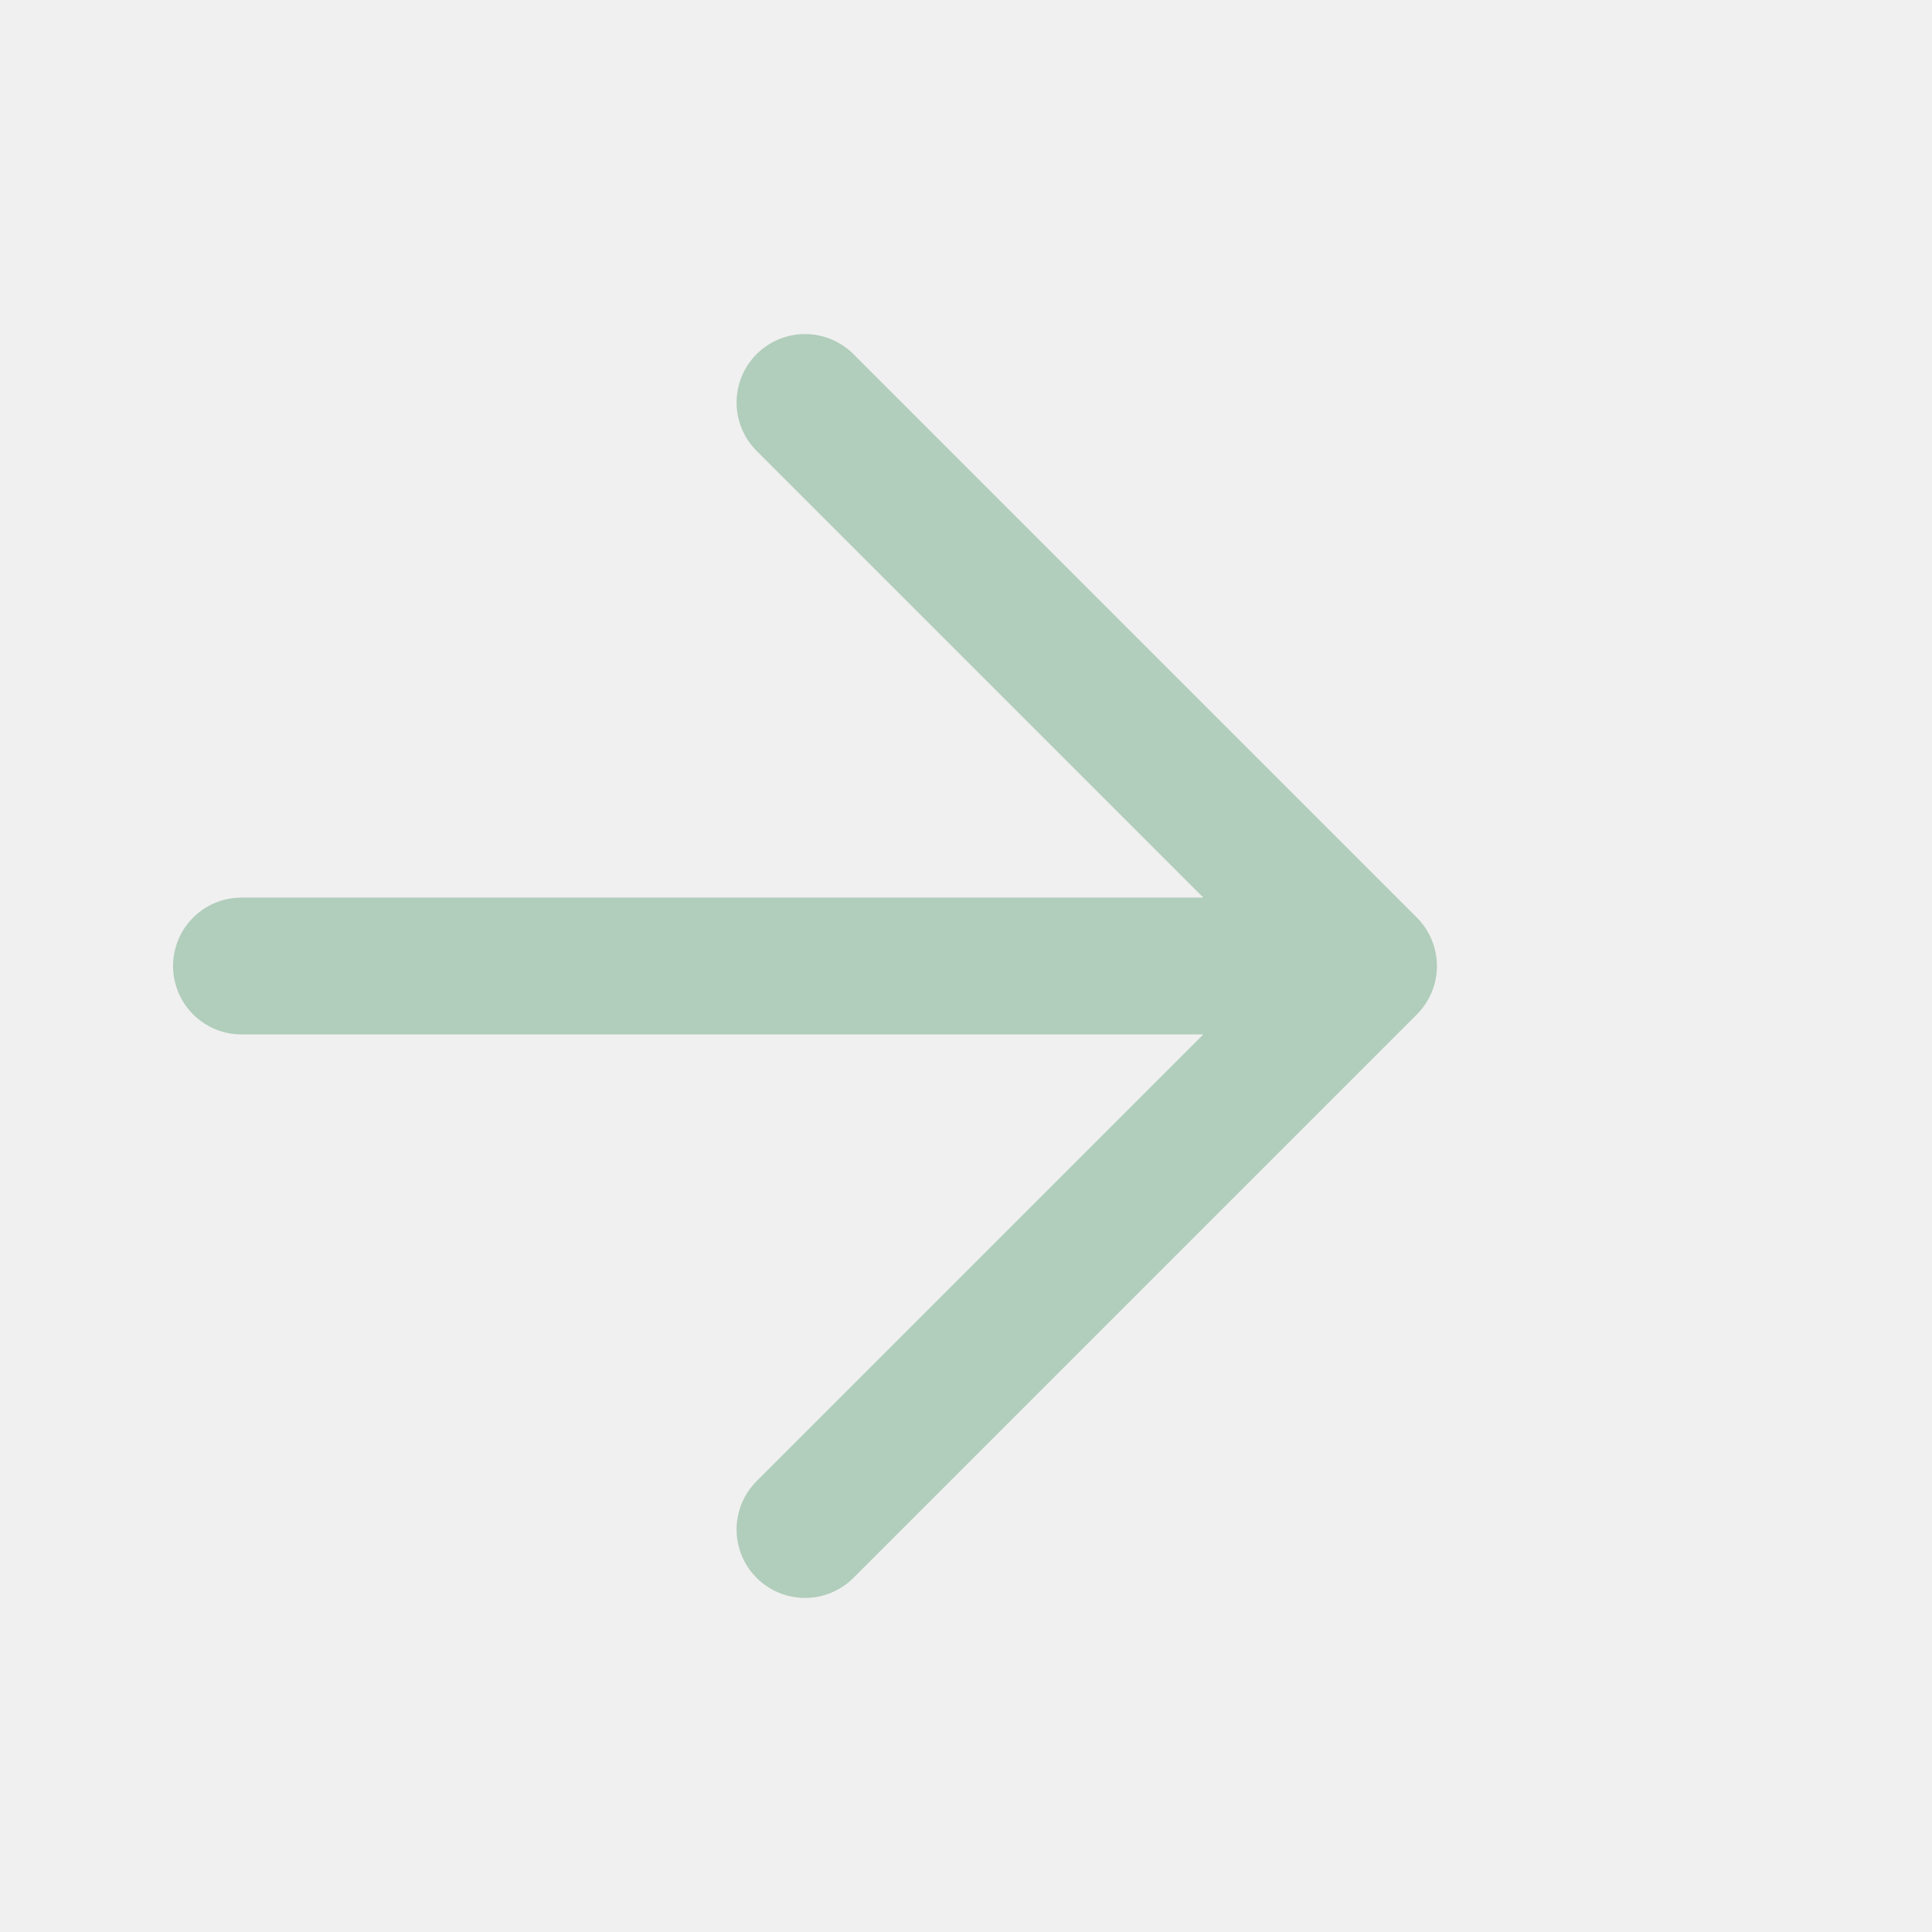
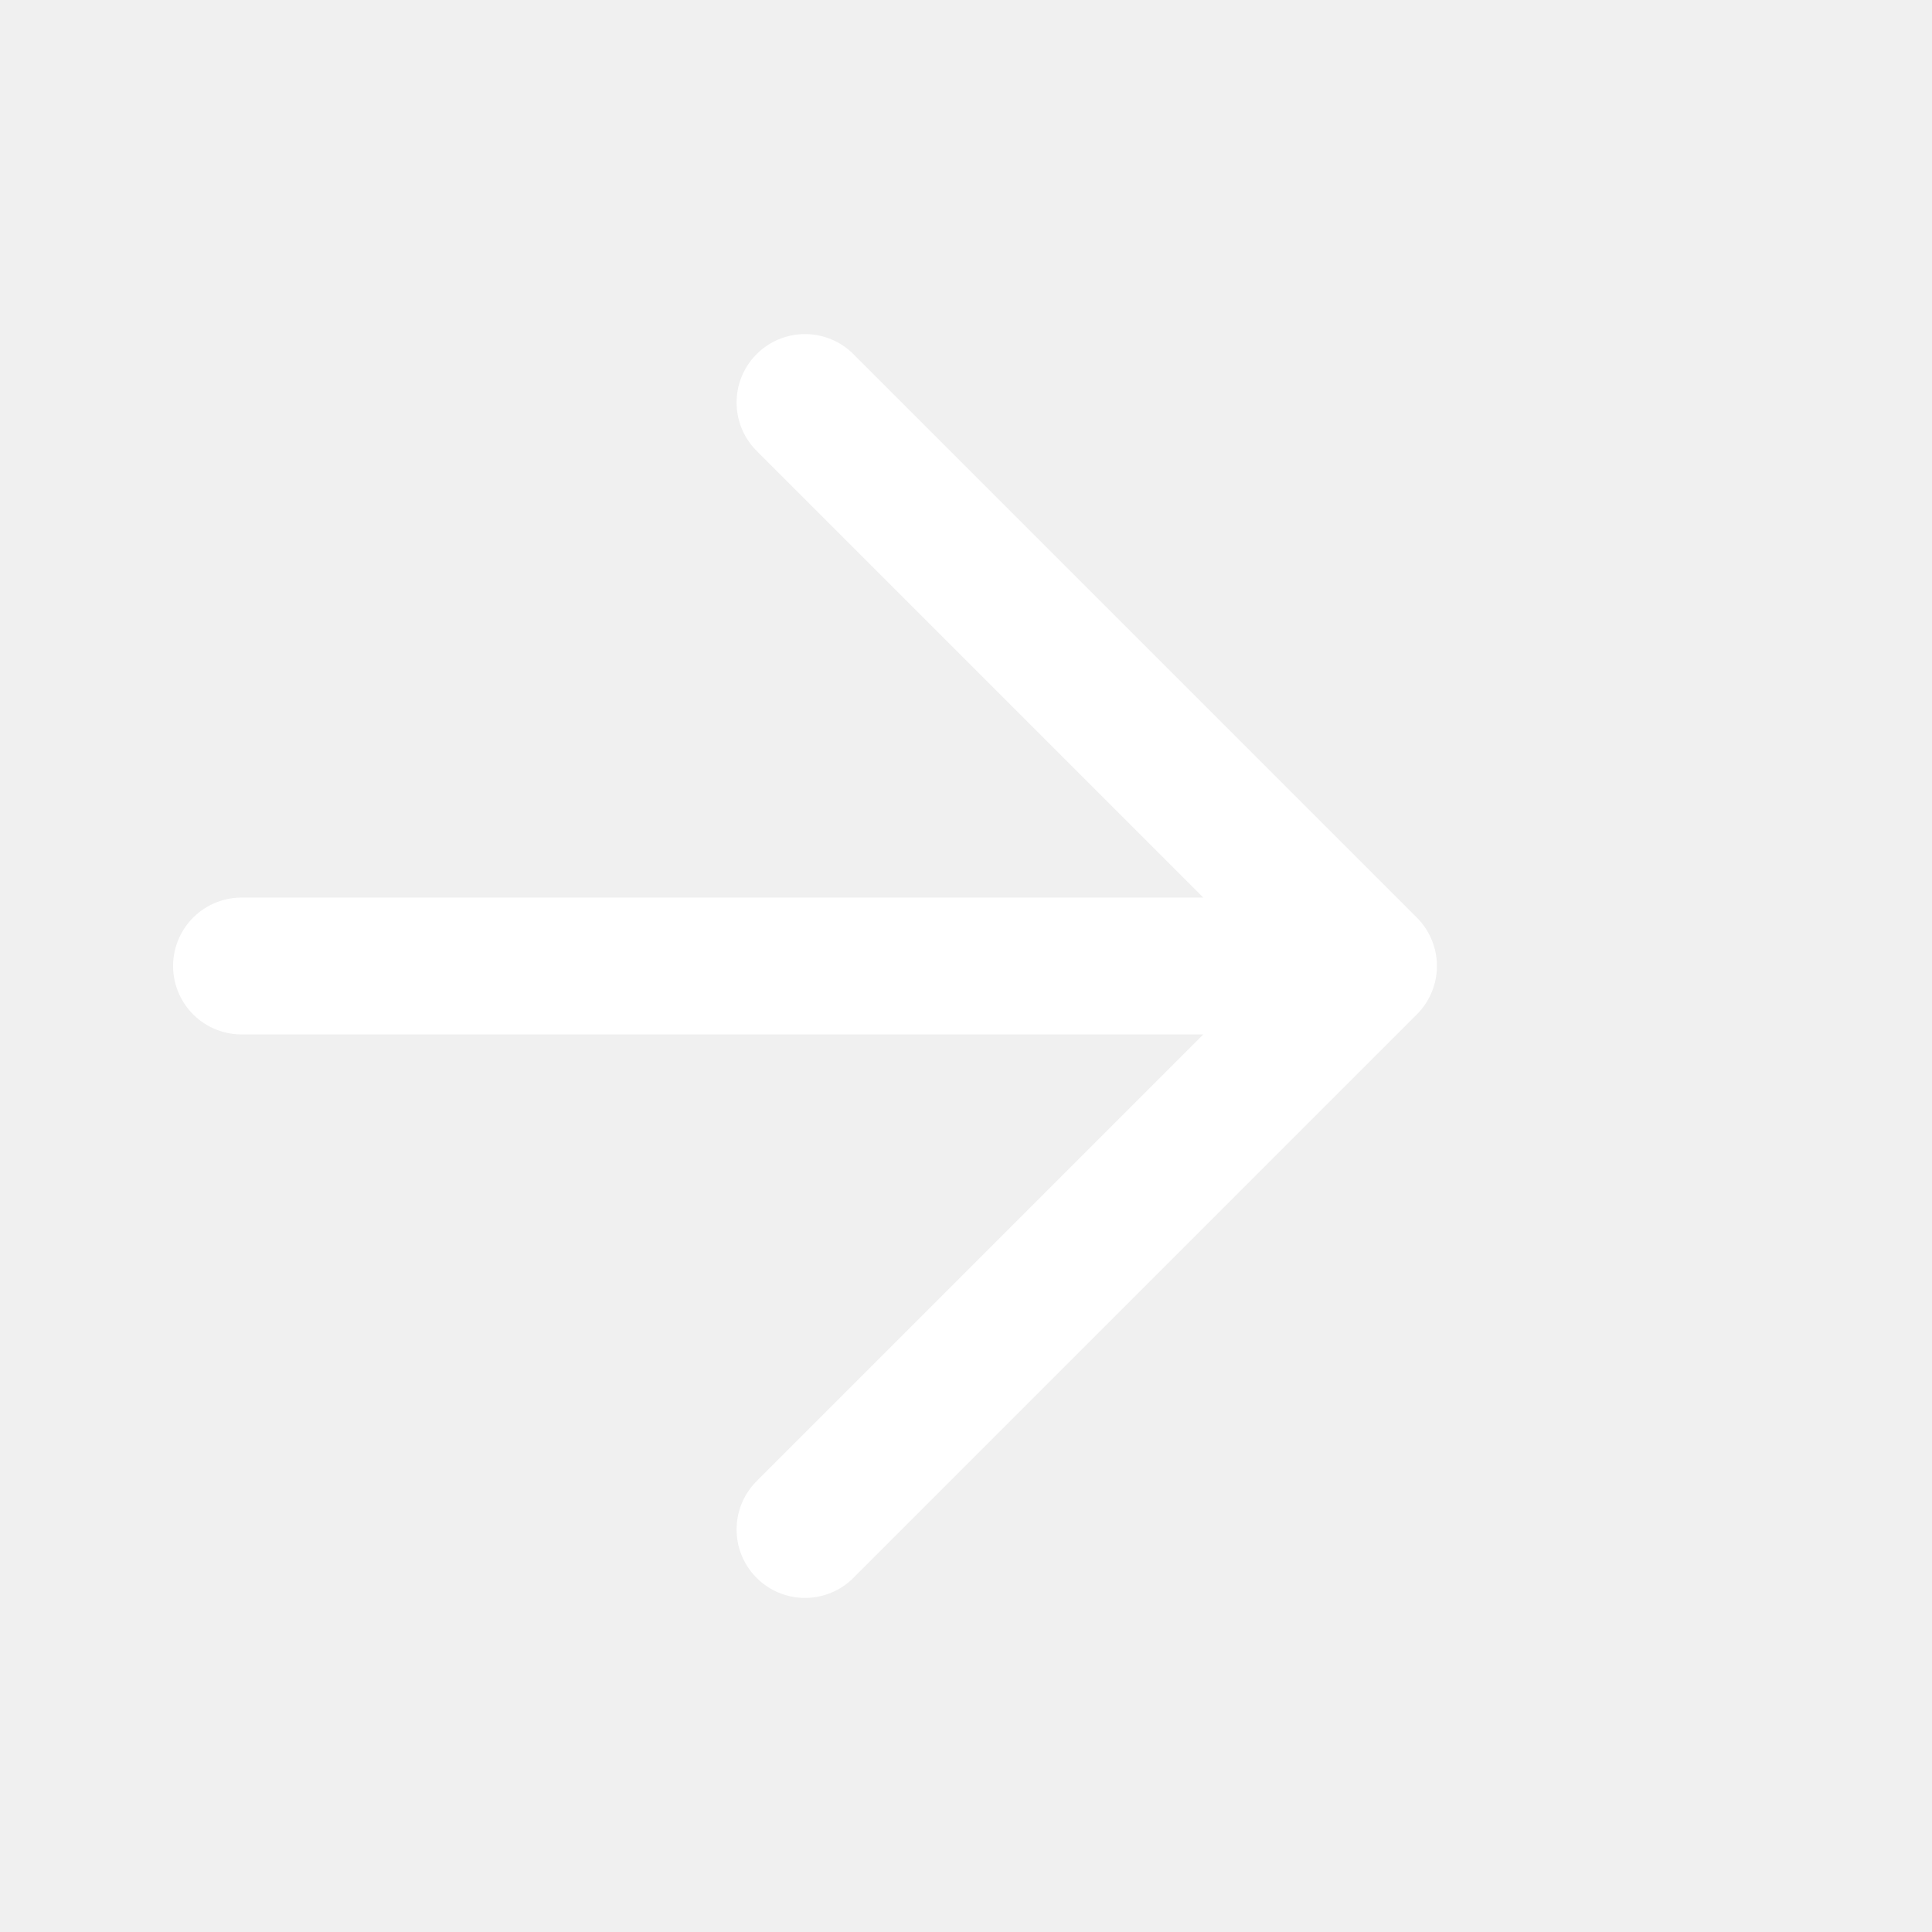
- <svg xmlns="http://www.w3.org/2000/svg" width="24" height="24" viewBox="0 0 24 24" fill="none" stroke="#B1CDBB" stroke-width="1.7" stroke-linecap="round" stroke-linejoin="round">
+ <svg xmlns="http://www.w3.org/2000/svg" width="24" height="24" viewBox="0 0 24 24" fill="none" stroke="#FFFFFF" stroke-width="1.7" stroke-linecap="round" stroke-linejoin="round">
  <path d="m10 5 7 7-7 7M3 12h14" />
</svg>
